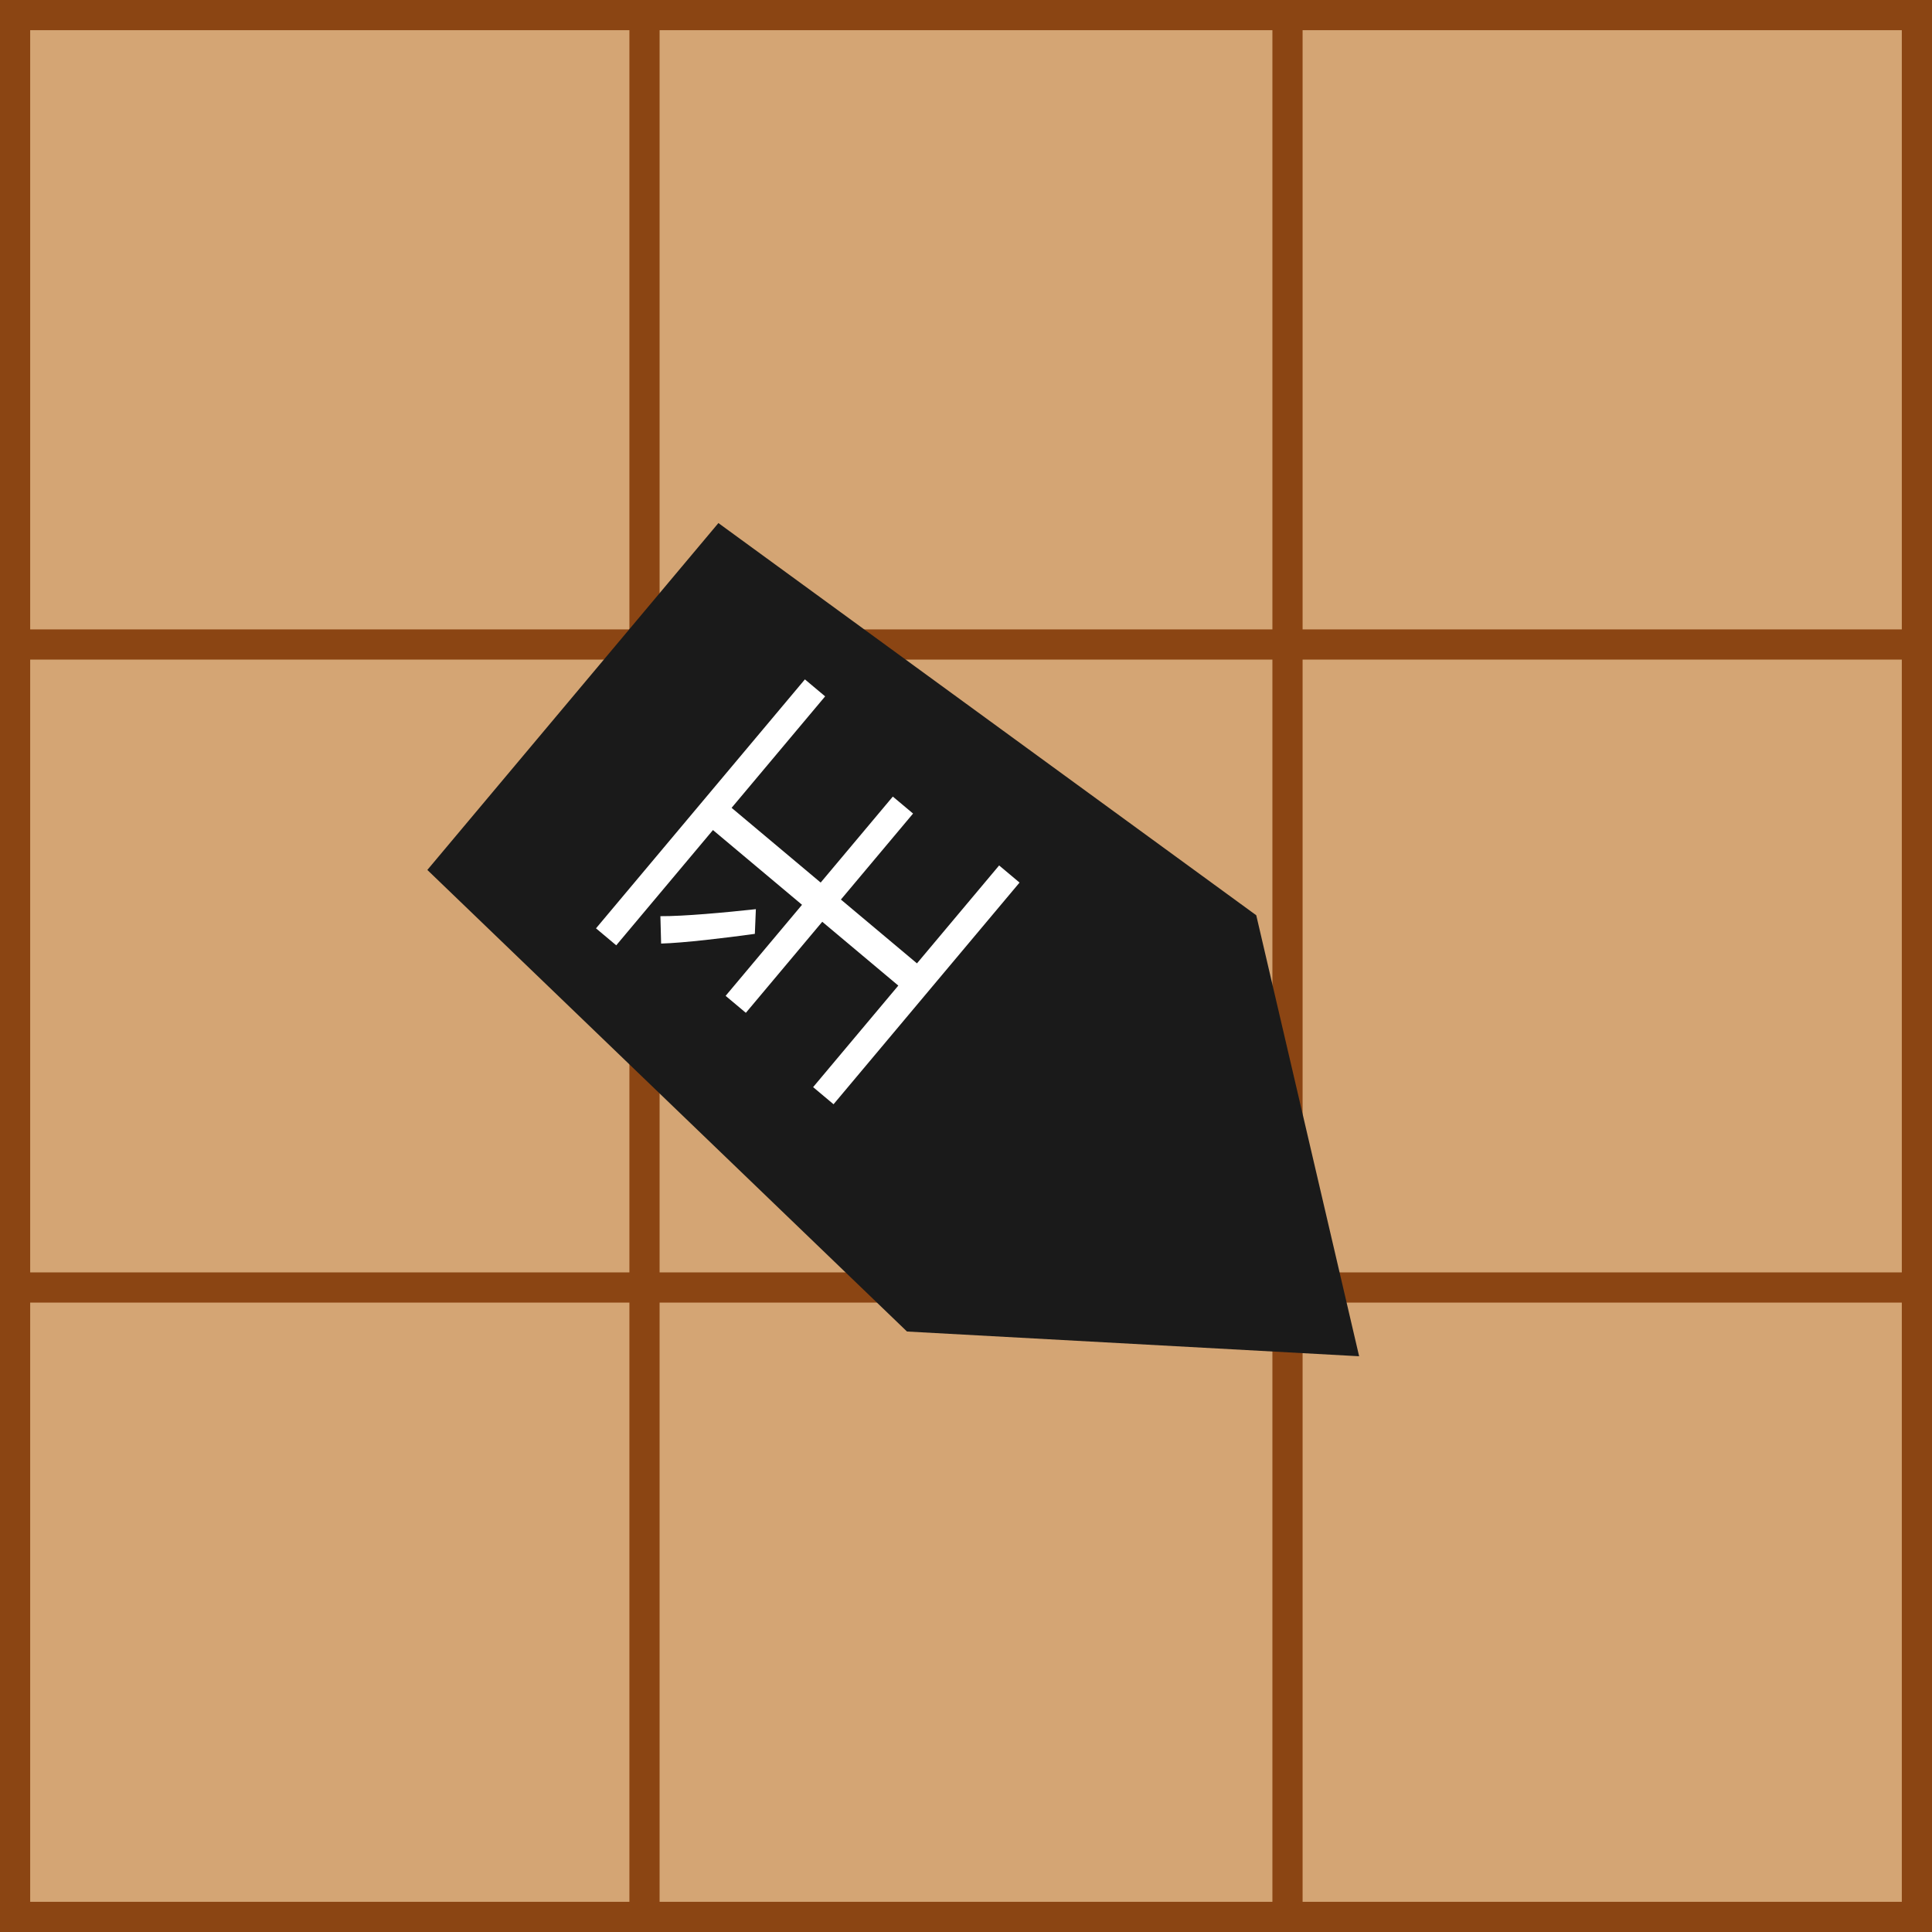
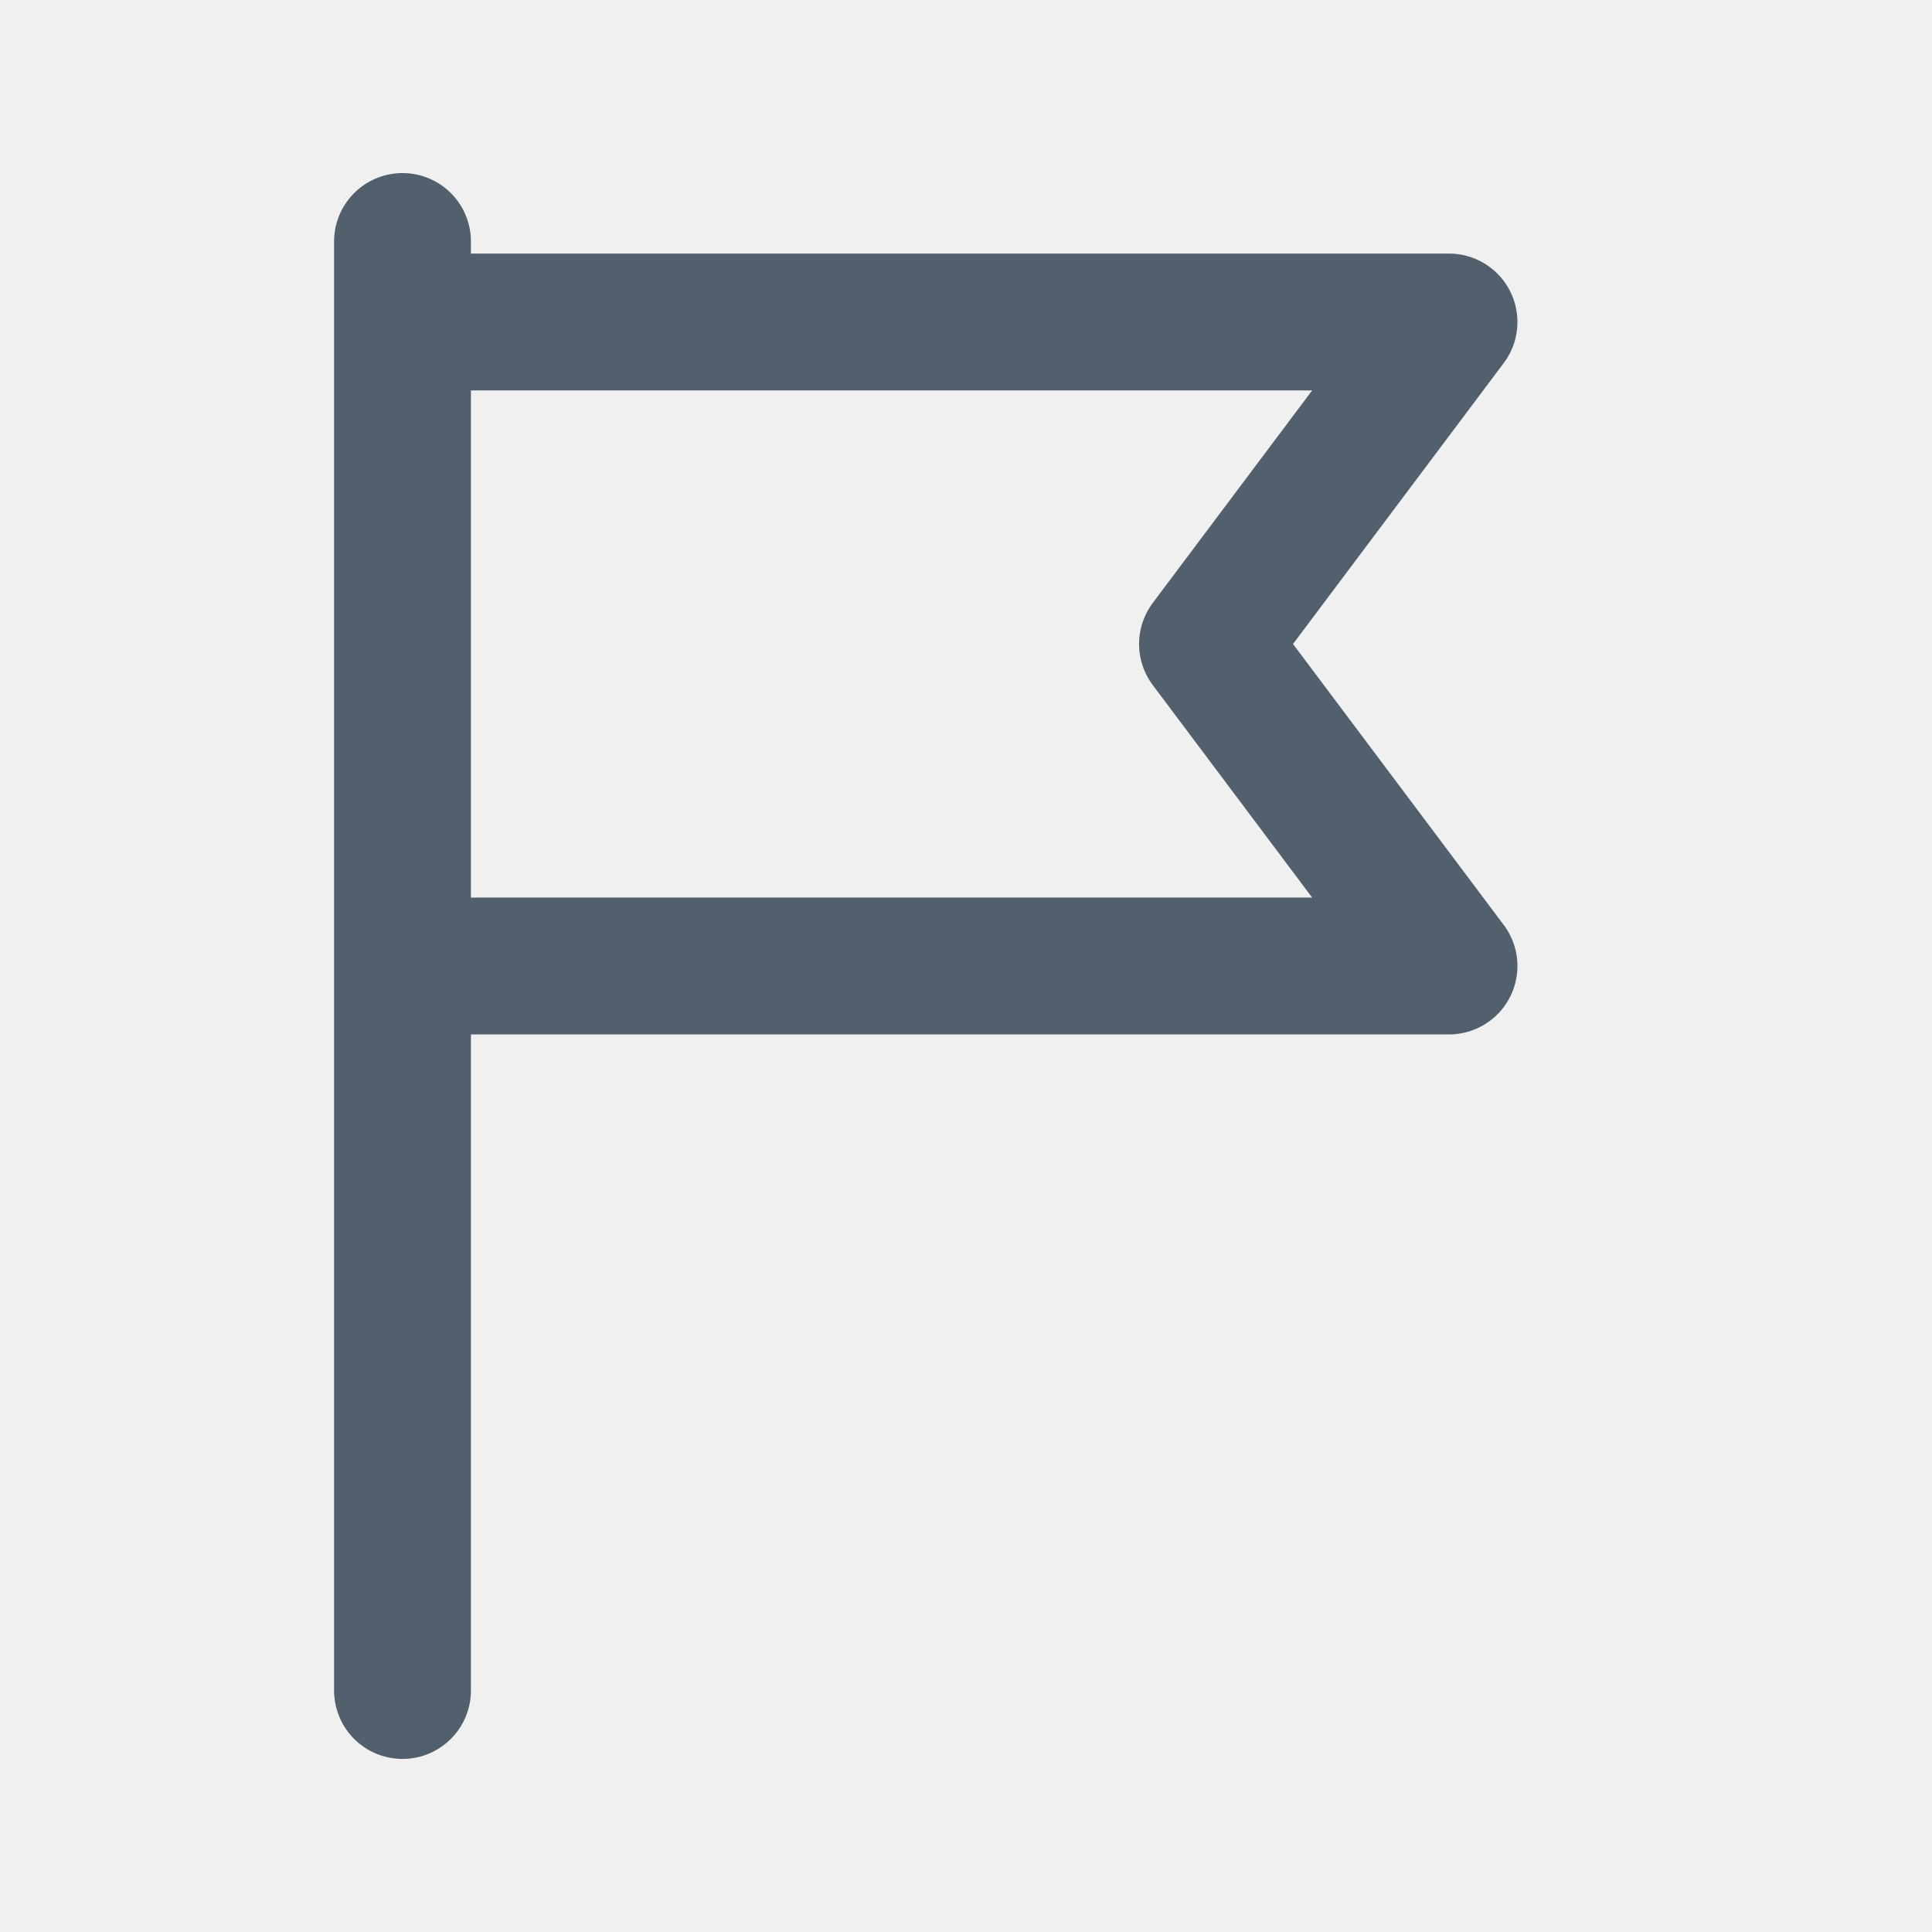
- <svg xmlns="http://www.w3.org/2000/svg" viewBox="0 0 128 128" width="128" height="128">
-   <defs>
-     <style>
-             text { font-family: 'Noto Sans JP', 'Yu Gothic', sans-serif; }
-         </style>
-   </defs>
-   <rect x="0" y="0" width="128" height="128" fill="#D4A574" stroke="#8B4513" stroke-width="4" />
-   <line x1="0" y1="42.7" x2="128" y2="42.7" stroke="#8B4513" stroke-width="2" />
-   <line x1="0" y1="85.3" x2="128" y2="85.3" stroke="#8B4513" stroke-width="2" />
-   <line x1="42.7" y1="0" x2="42.7" y2="128" stroke="#8B4513" stroke-width="2" />
-   <line x1="85.3" y1="0" x2="85.3" y2="128" stroke="#8B4513" stroke-width="2" />
-   <g transform="translate(64, 68) rotate(130)">
-     <polygon points="0,-34 -18,-10 -15,34 15,34 18,-10" fill="#1A1A1A" />
-     <text x="0" y="22" text-anchor="middle" font-family="serif" font-size="24" fill="white">玉</text>
+ <svg xmlns="http://www.w3.org/2000/svg" viewBox="0 0 24 24" width="24" height="24">
+   <g fill="none" stroke="#52606d" stroke-width="1.7" stroke-linecap="round" stroke-linejoin="round">
+     <path d="M5 21V3m0 1h13l-3 4 3 4H5" />
  </g>
</svg>
